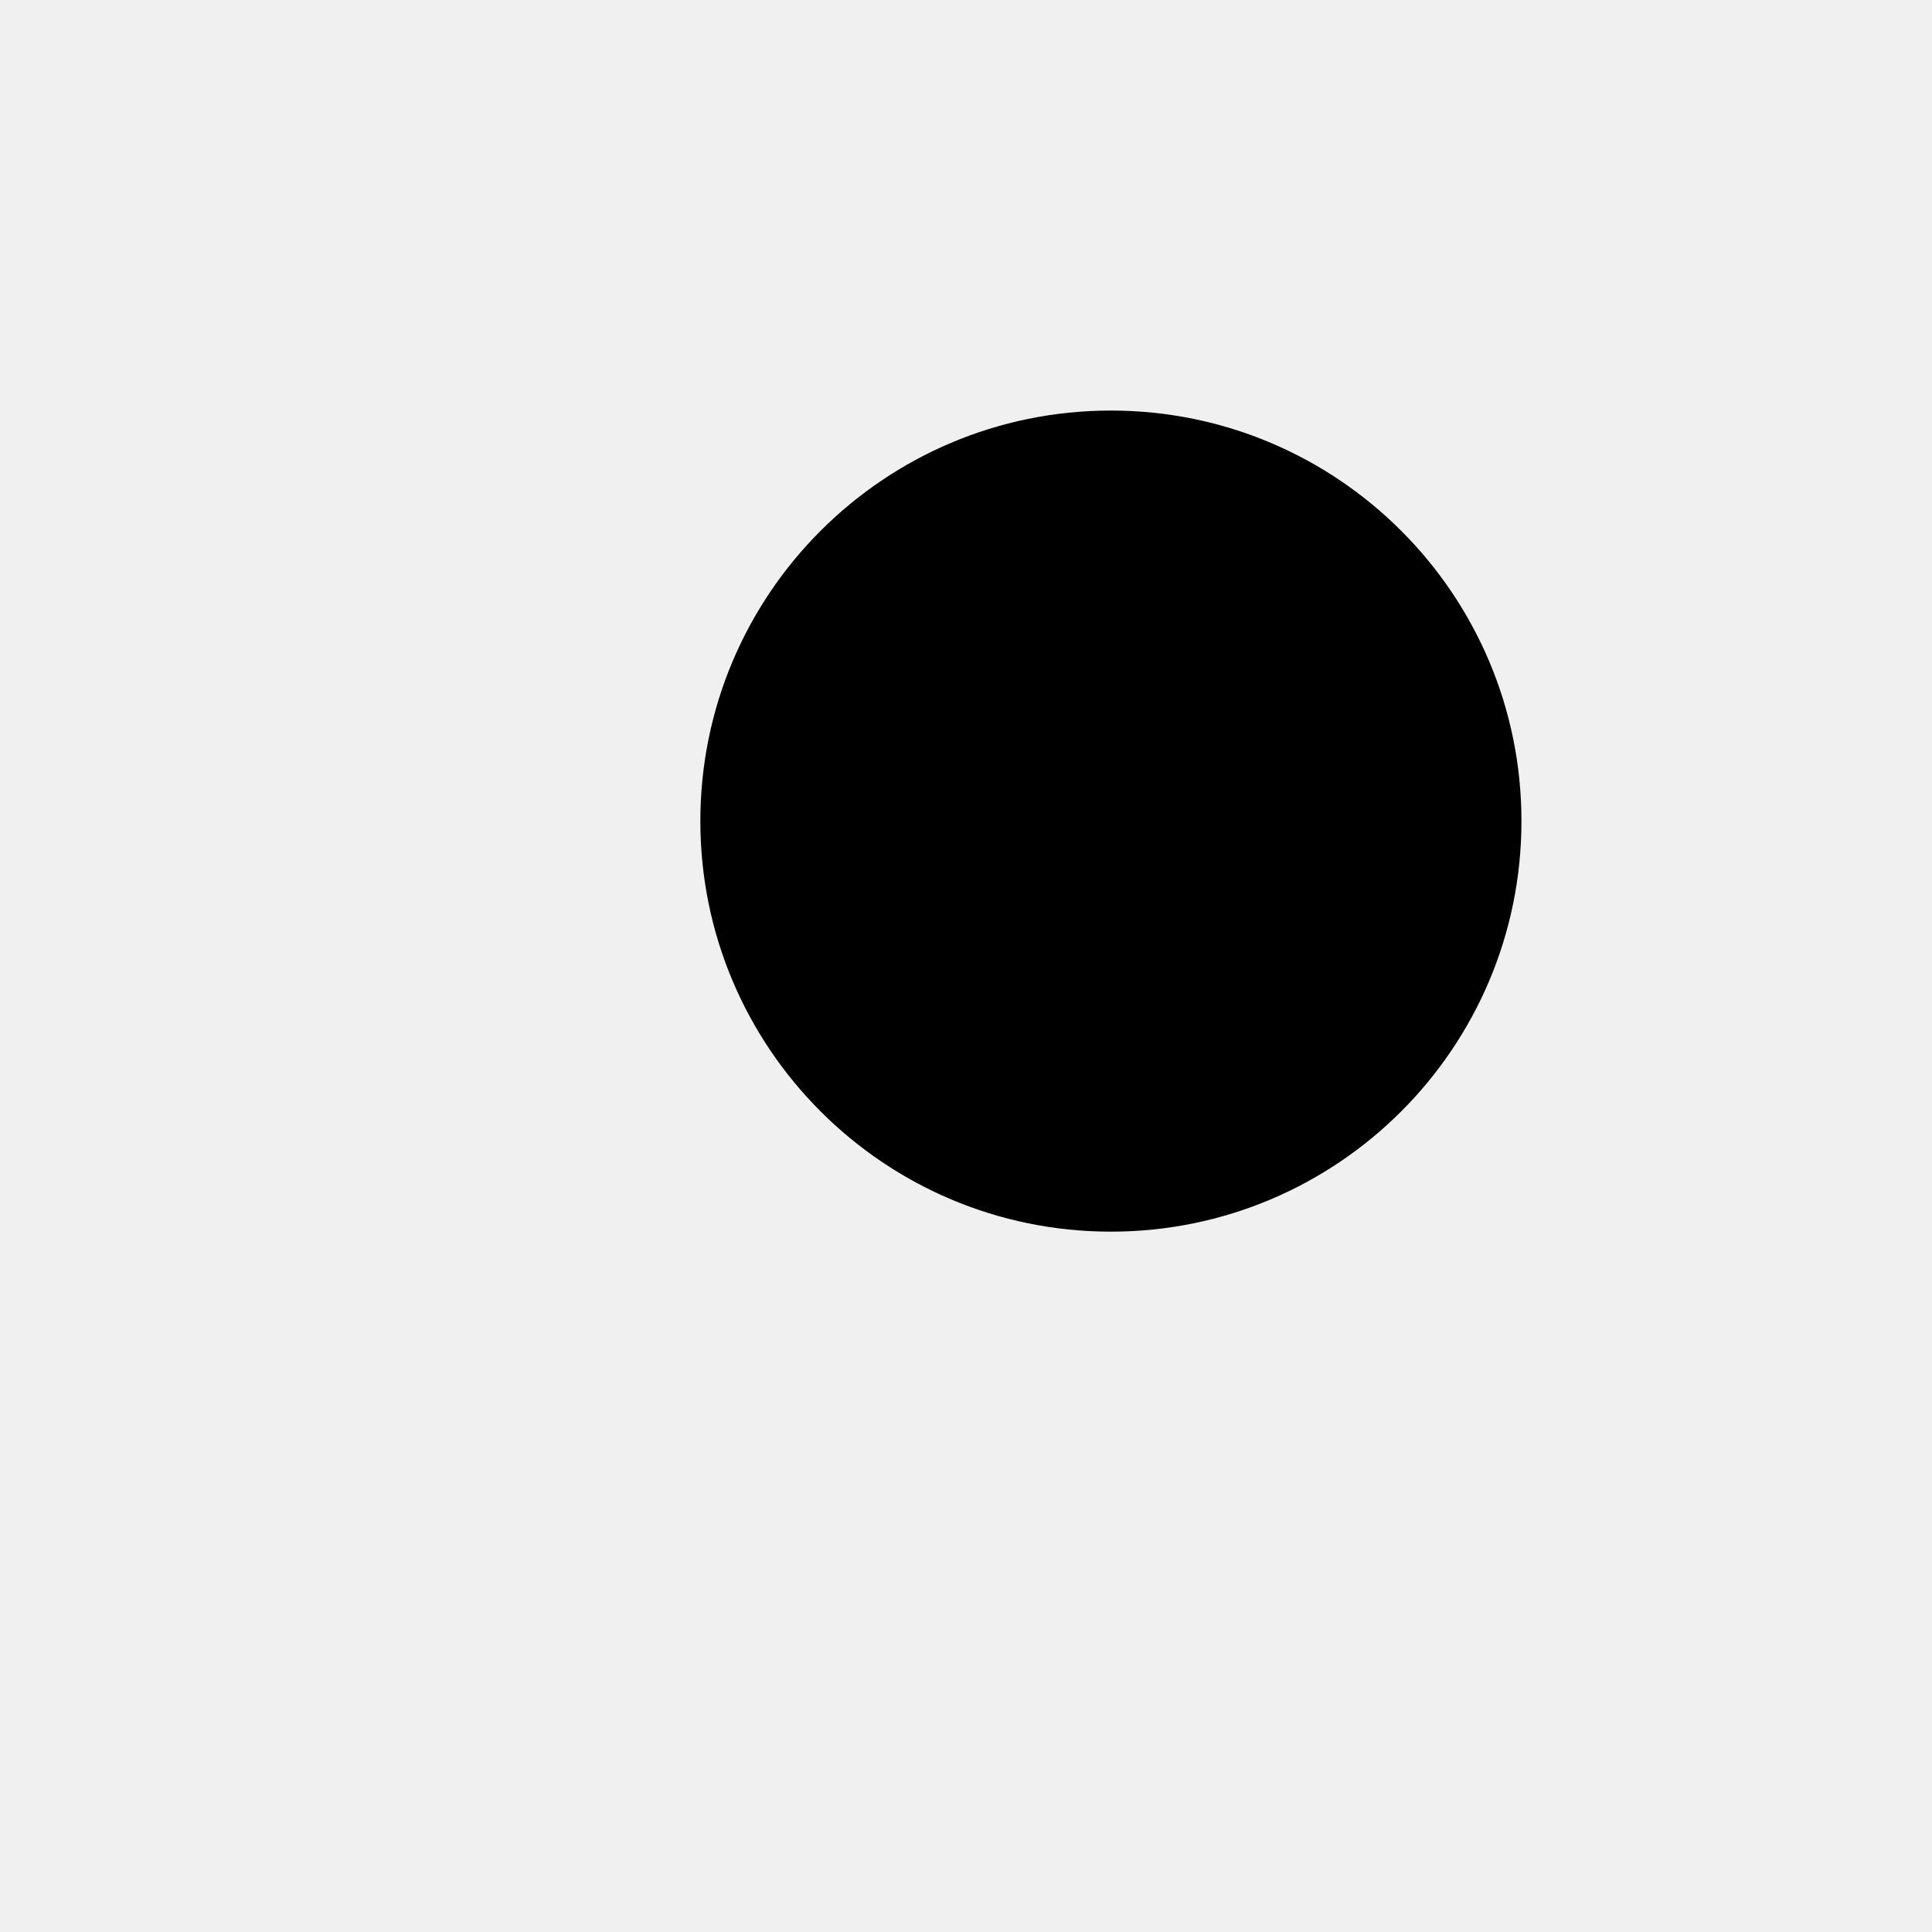
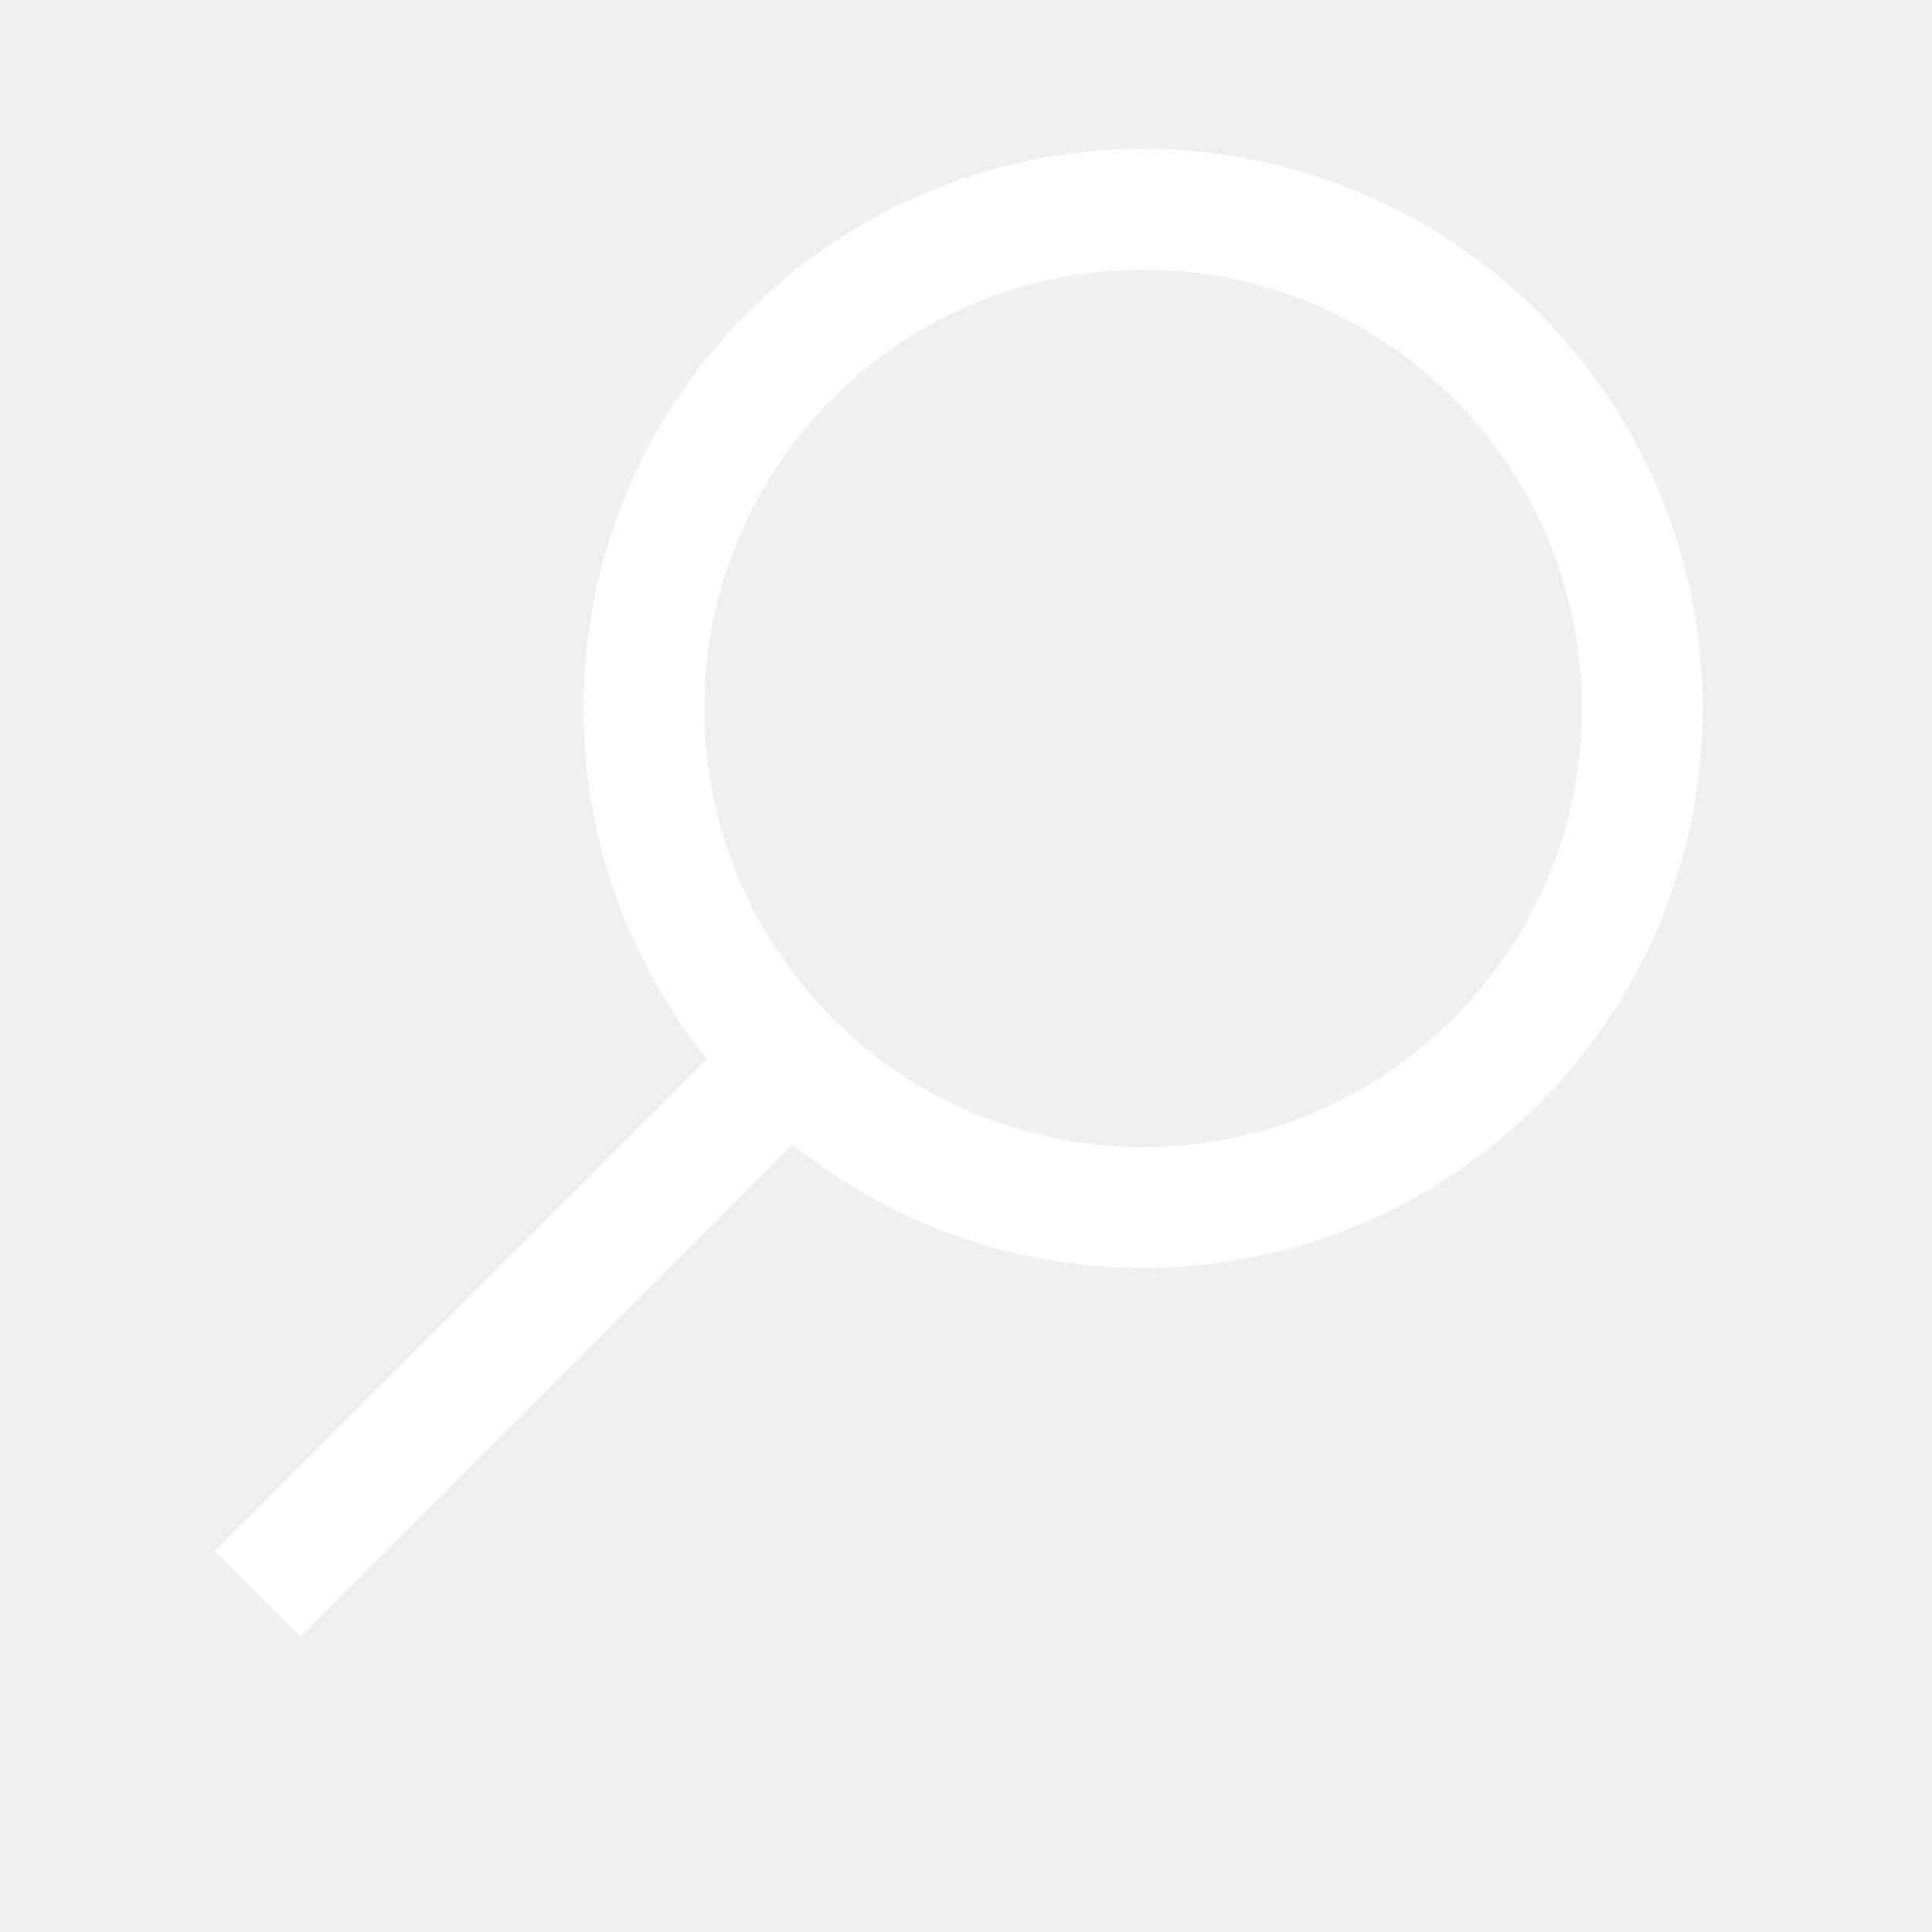
<svg xmlns="http://www.w3.org/2000/svg" version="1.1" width="24px" height="24px" viewBox="0 0 24 24">
-   <g class="fill-none stroke-foreground" stroke-width="1.5">
-     <line x1="10.2" y1="13.8" x2="4.7" y2="19.3" />
-     <circle cx="13.8" cy="10.2" r="5.1" />
+   <g fill="none" stroke="white" stroke-width="1.5">
+     <line x1="9.9" y1="13.1" x2="3.2" y2="19.8" />
+     <circle cx="14.2" cy="8.8" r="6.2" />
  </g>
</svg>
